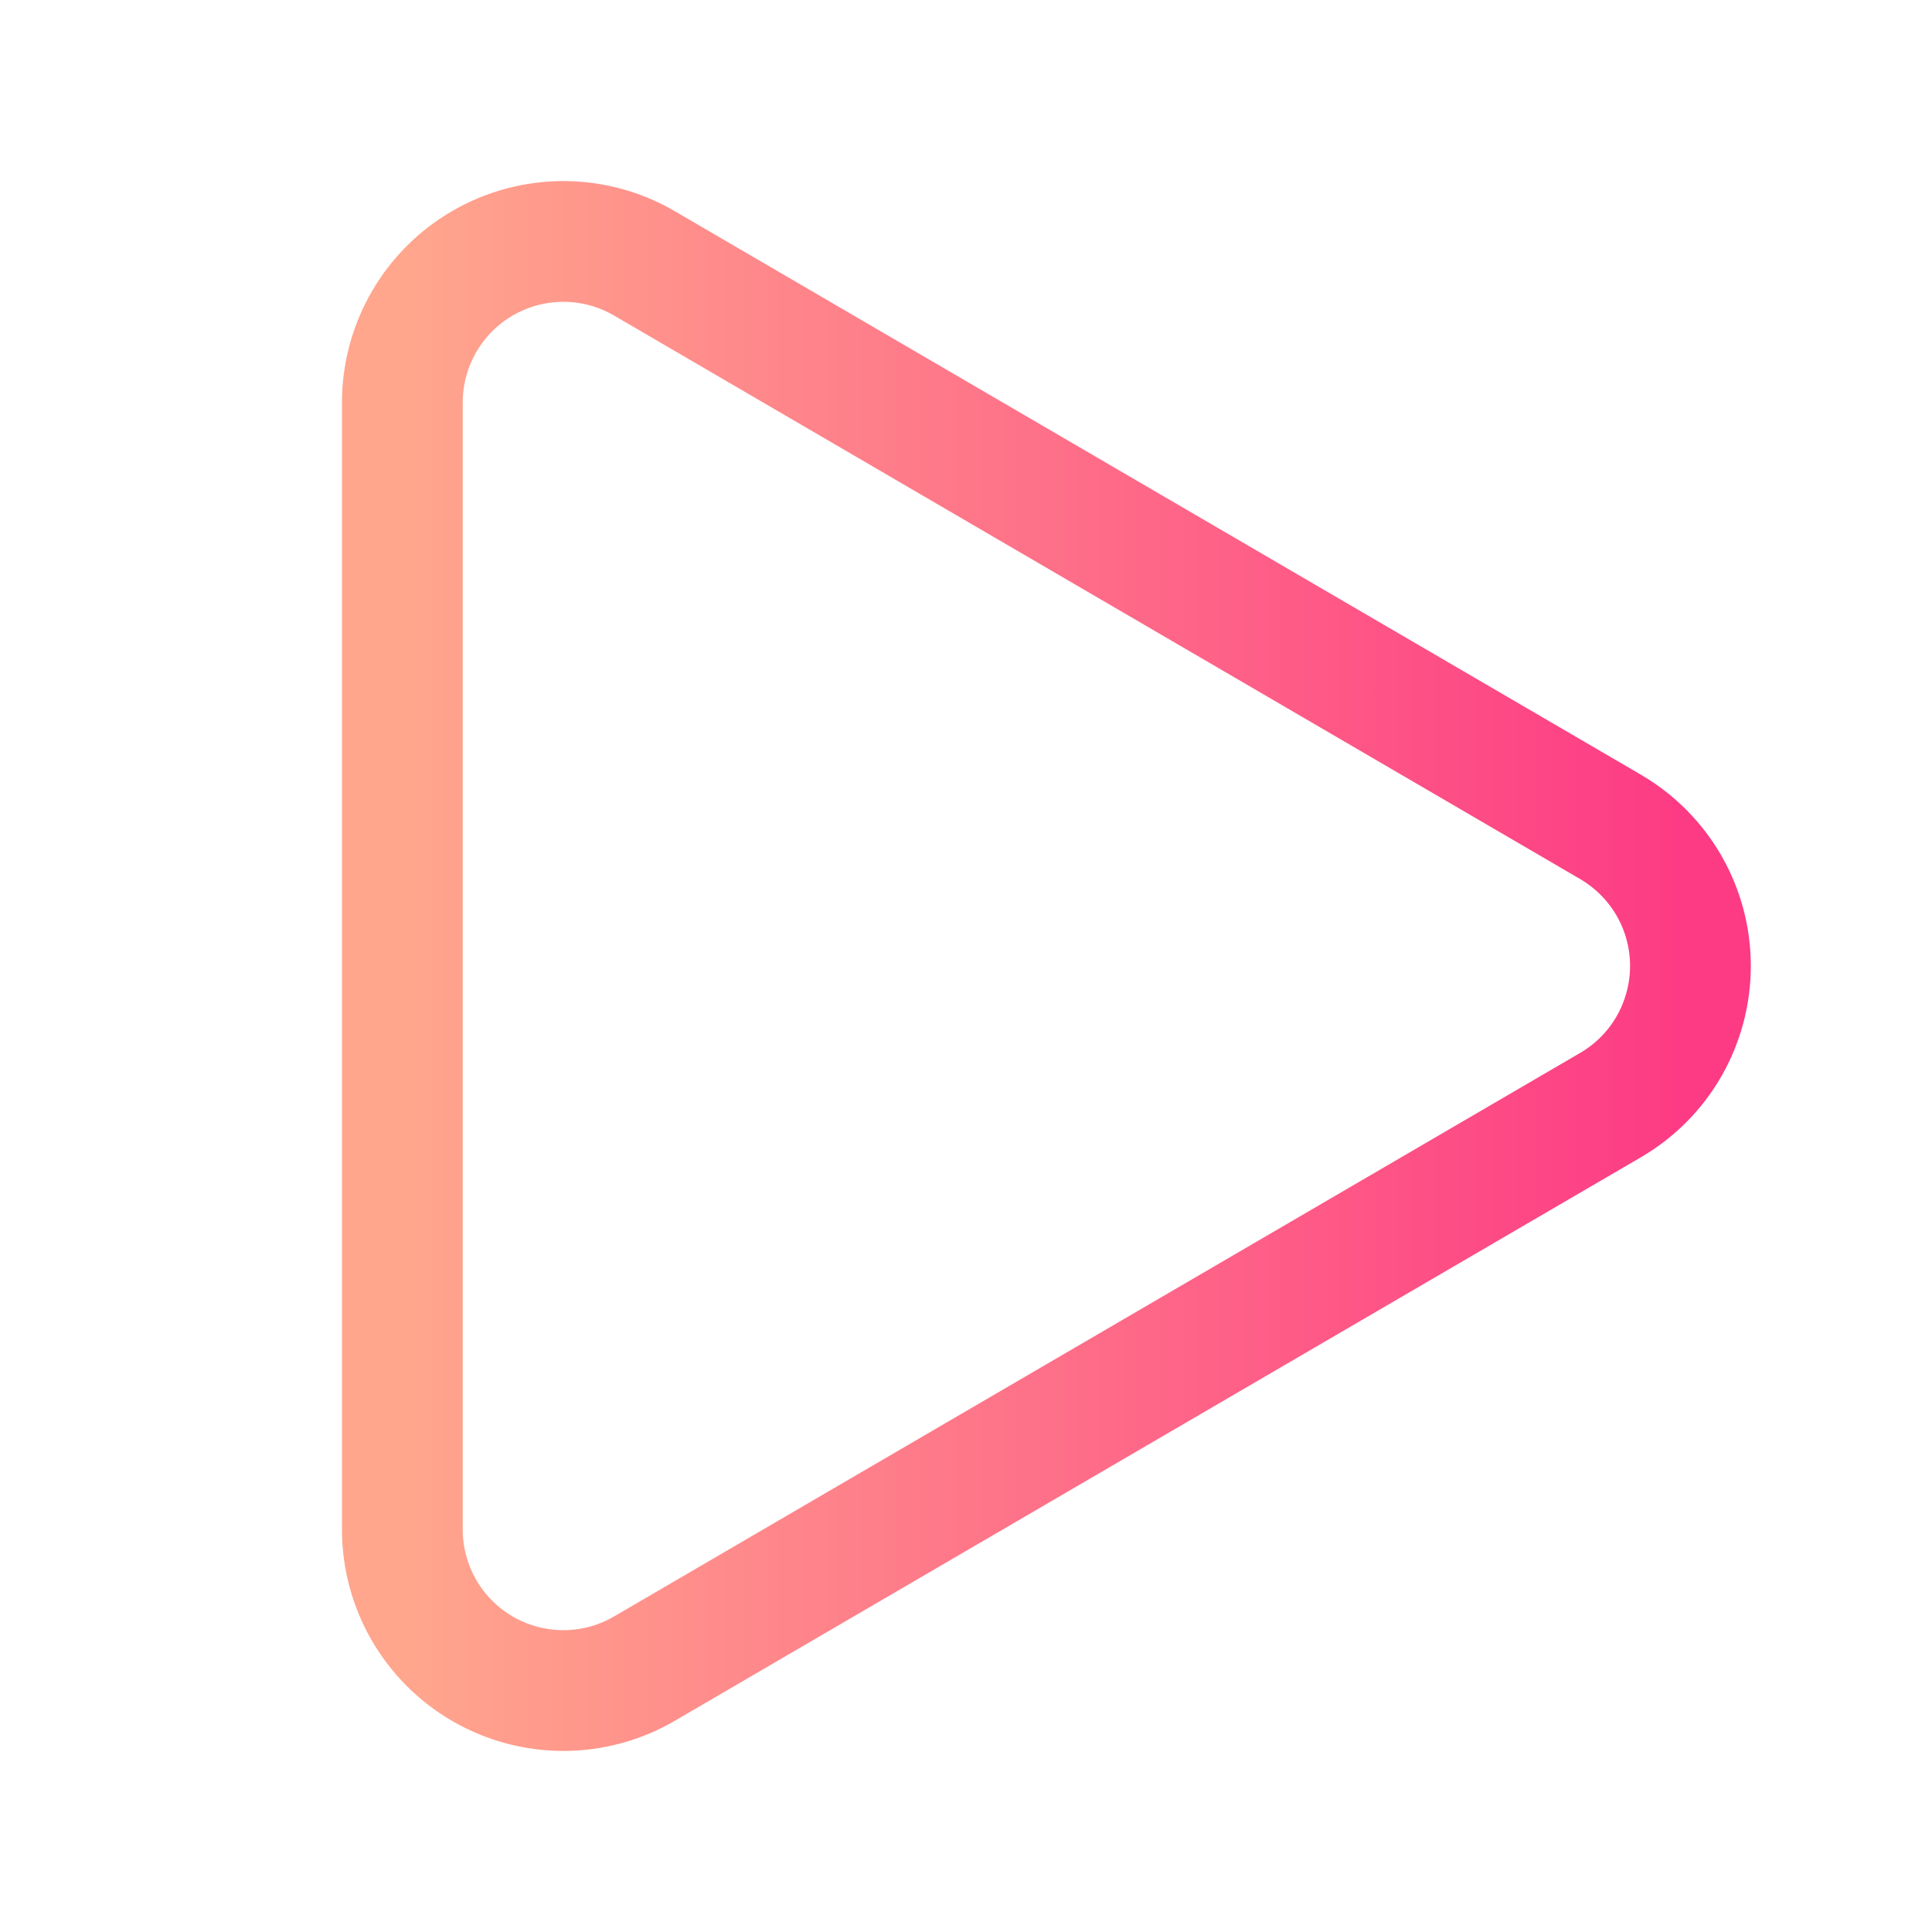
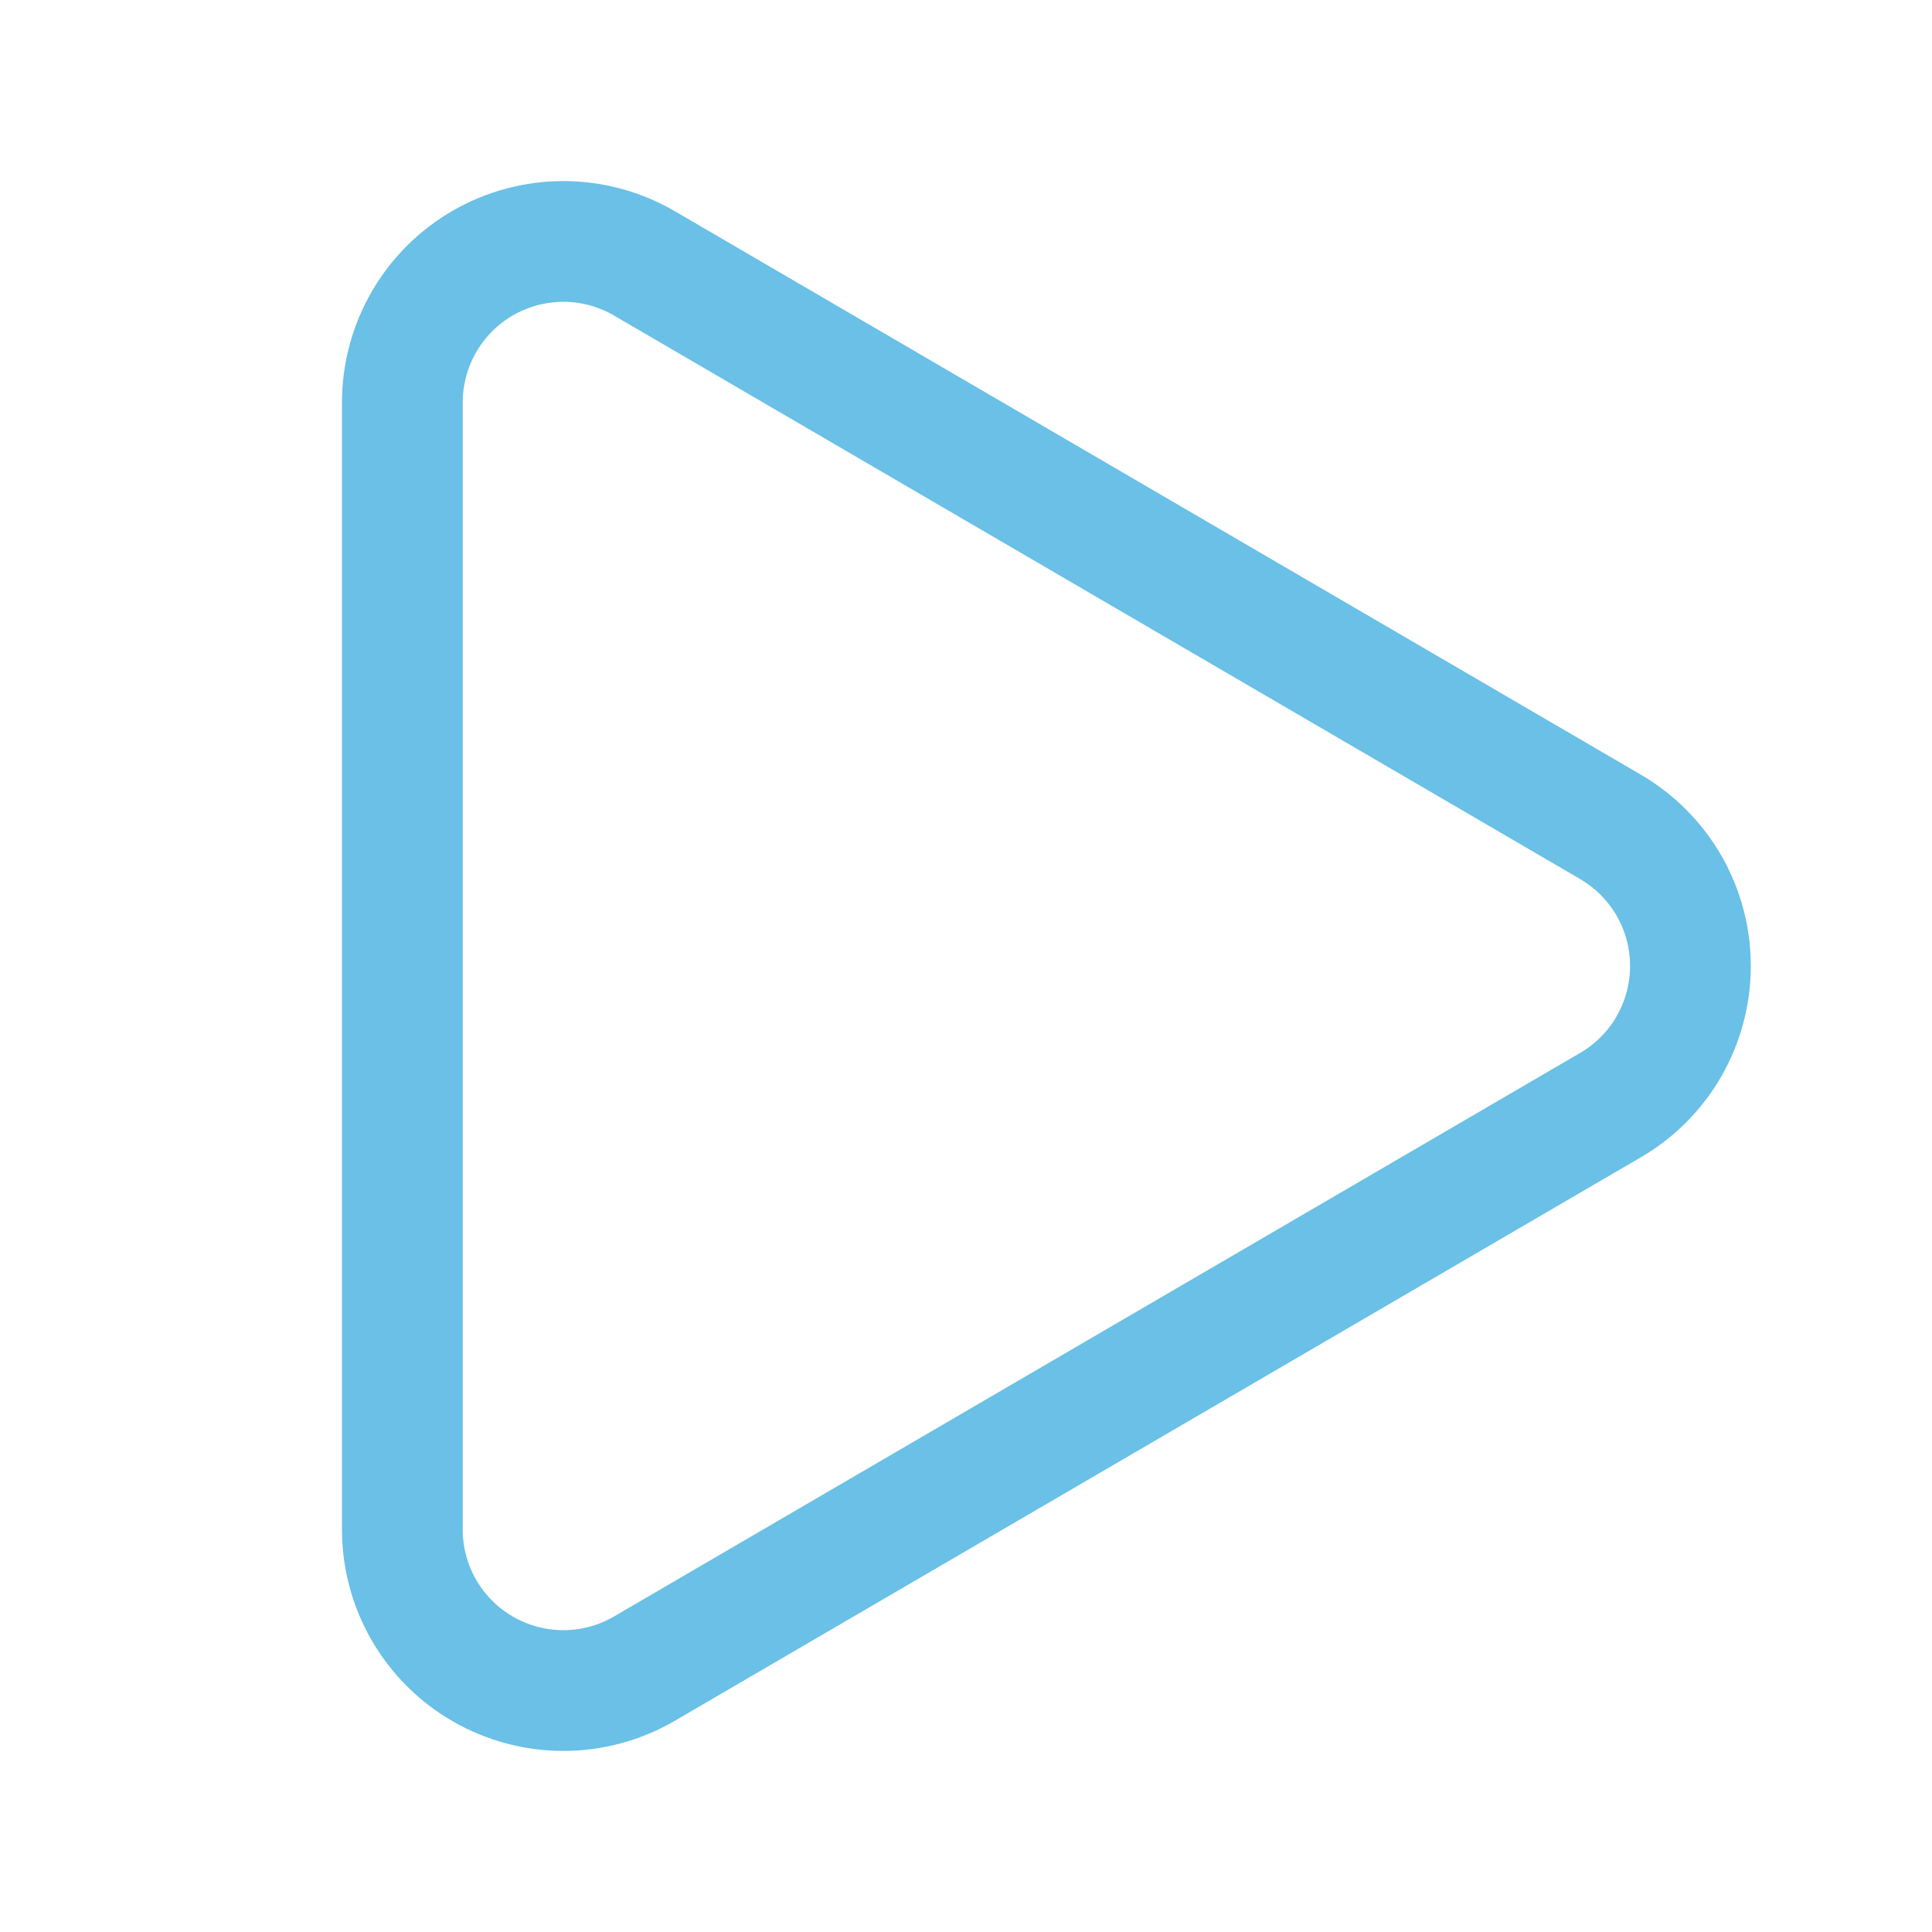
<svg xmlns="http://www.w3.org/2000/svg" width="32" height="32" viewBox="0 0 32 32" fill="none">
  <path d="M6.664 6.667C6.664 6.198 6.788 5.737 7.023 5.33C7.258 4.924 7.596 4.587 8.002 4.354C8.409 4.12 8.871 3.998 9.34 3.999C9.809 4.001 10.27 4.126 10.675 4.363L26.671 13.693C27.074 13.928 27.41 14.264 27.643 14.668C27.876 15.072 27.999 15.531 27.999 15.998C27.999 16.464 27.877 16.923 27.645 17.328C27.413 17.733 27.078 18.069 26.675 18.304L10.675 27.637C10.27 27.874 9.809 27.999 9.34 28.001C8.871 28.002 8.409 27.88 8.002 27.646C7.596 27.413 7.258 27.076 7.023 26.67C6.788 26.264 6.664 25.803 6.664 25.333V6.667Z" stroke="url(#paint0_linear_1581_2605)" stroke-width="2" stroke-linecap="round" stroke-linejoin="round" />
  <defs>
    <linearGradient id="paint0_linear_1581_2605" x1="6.67" y1="16.003" x2="27.999" y2="16.003" gradientUnits="userSpaceOnUse">
-       <stop stop-color="#FFA68D" />
-       <stop offset="1" stop-color="#FD3A84" />
+       <stop stop-color="#6AC0E6" />
+       <stop offset="1" stop-color="#6AC0E6" />
    </linearGradient>
  </defs>
</svg>
